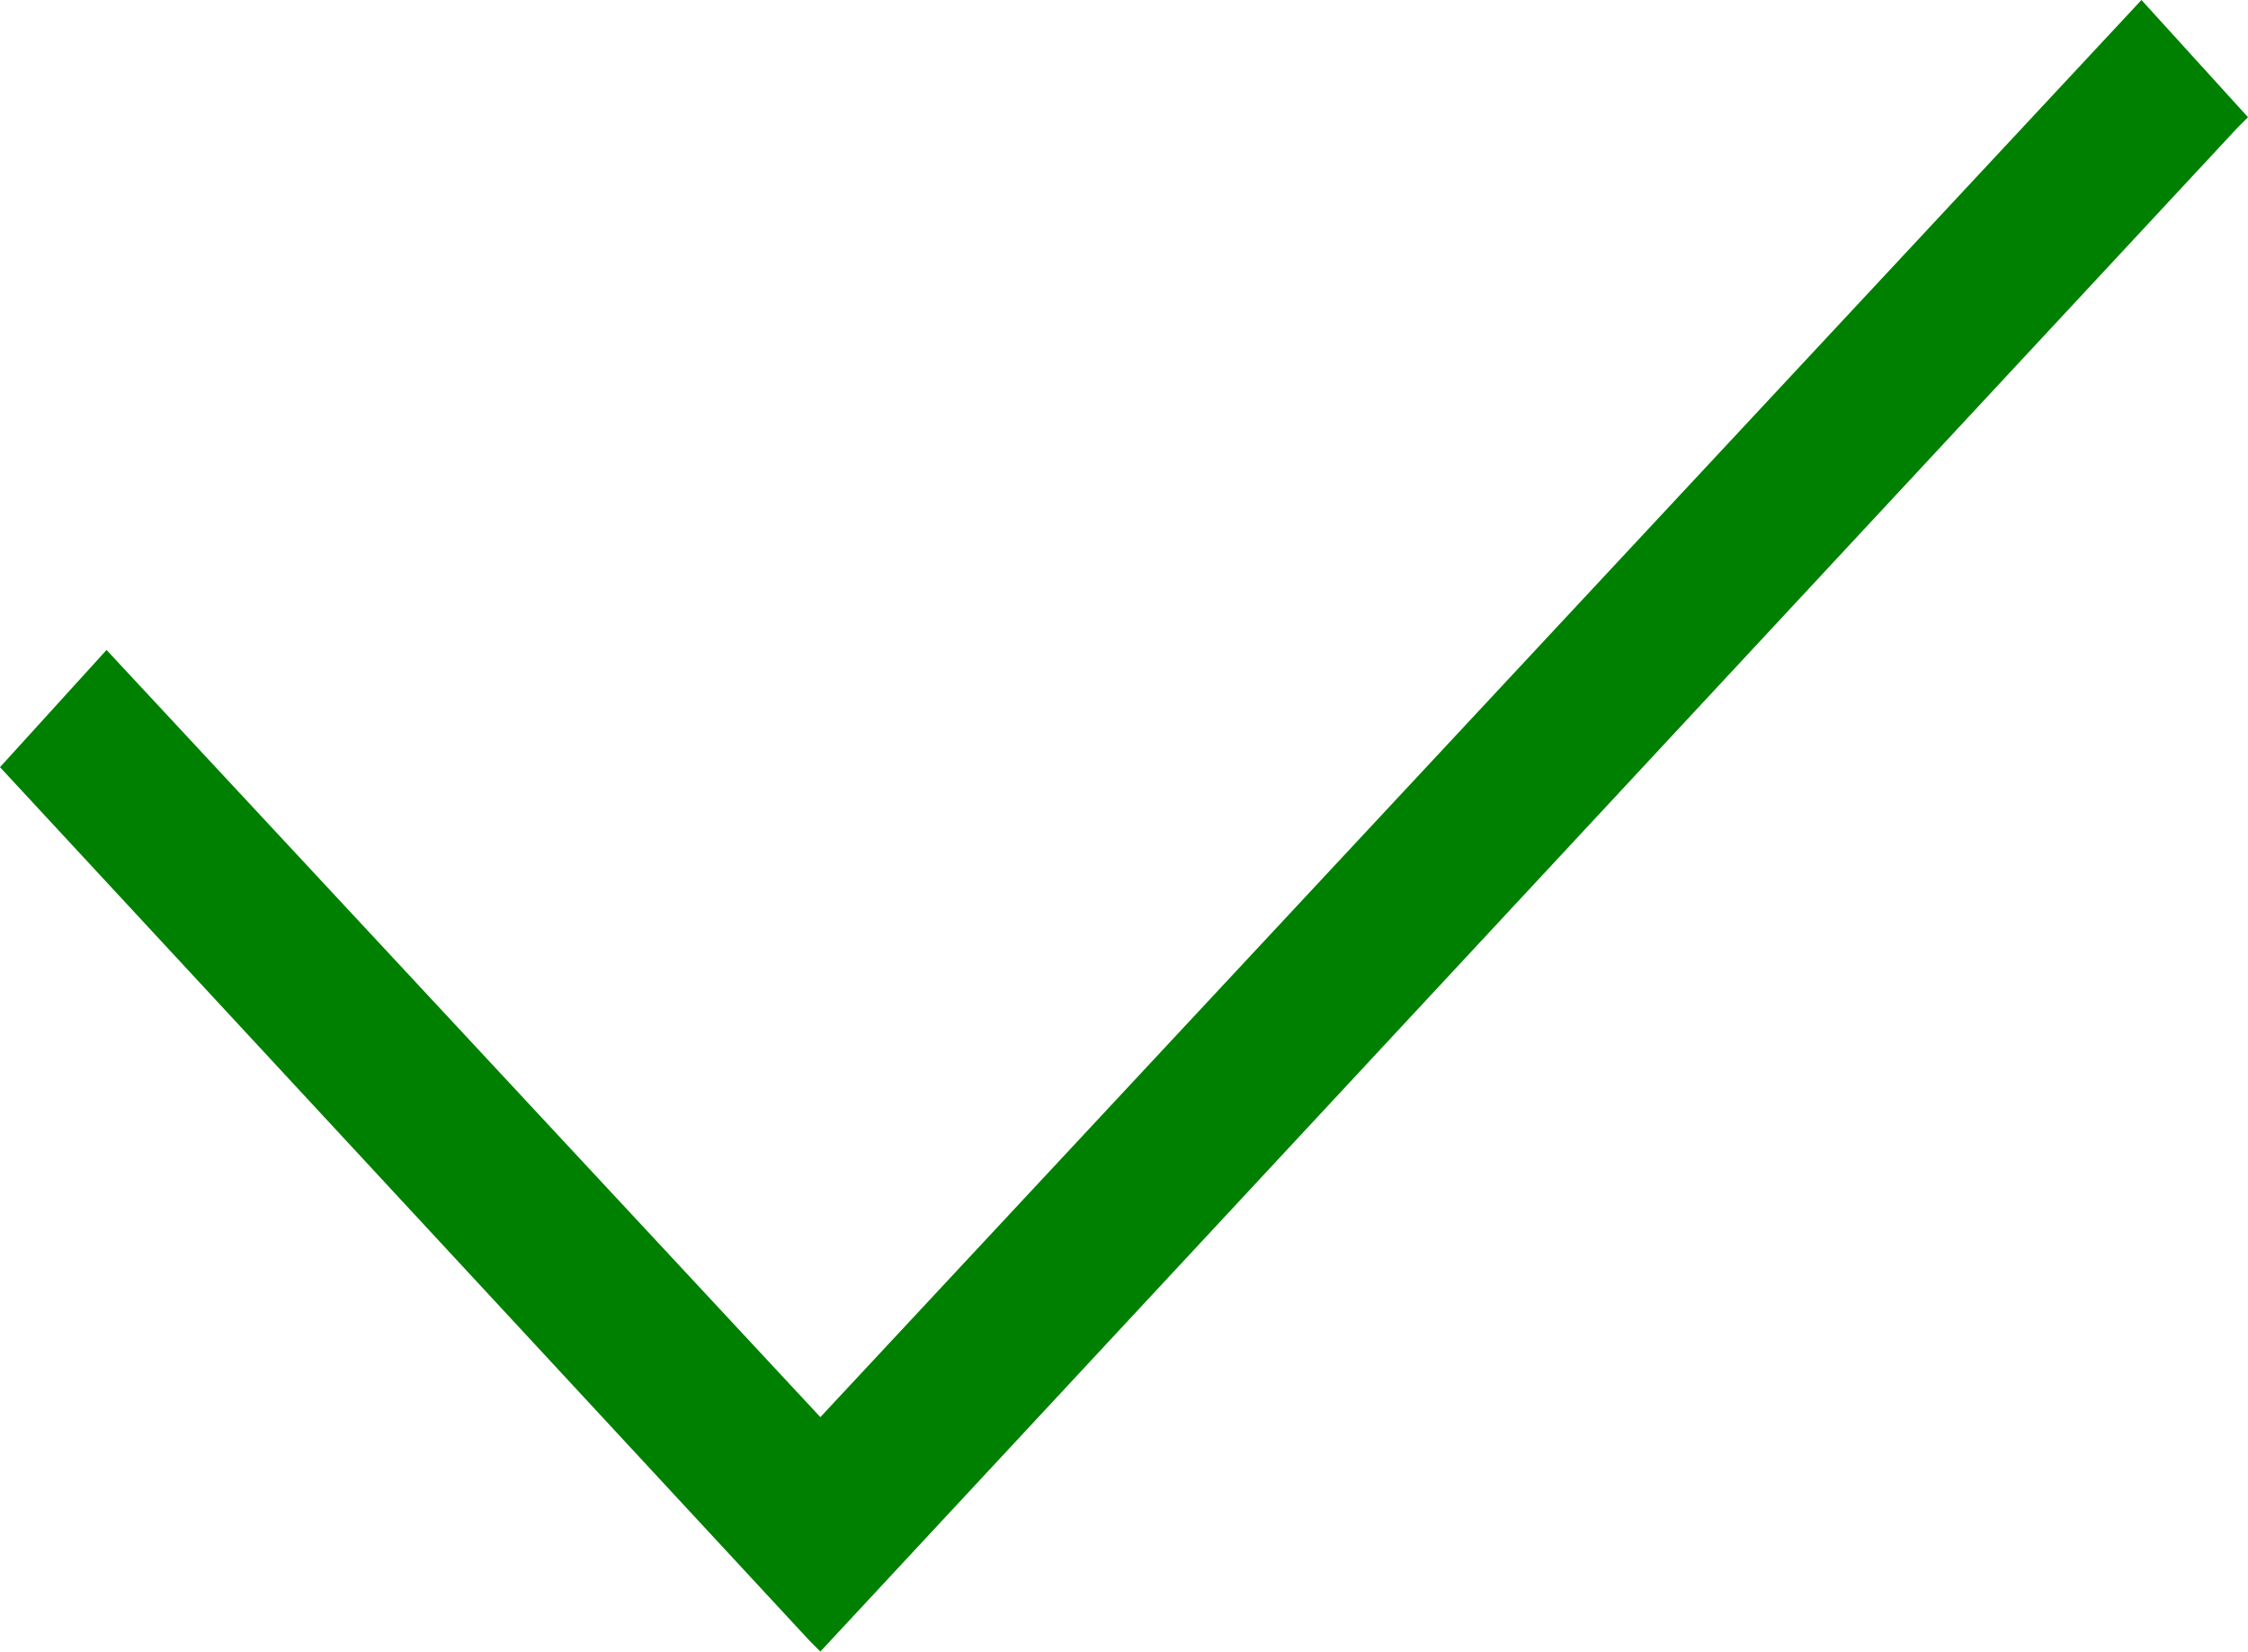
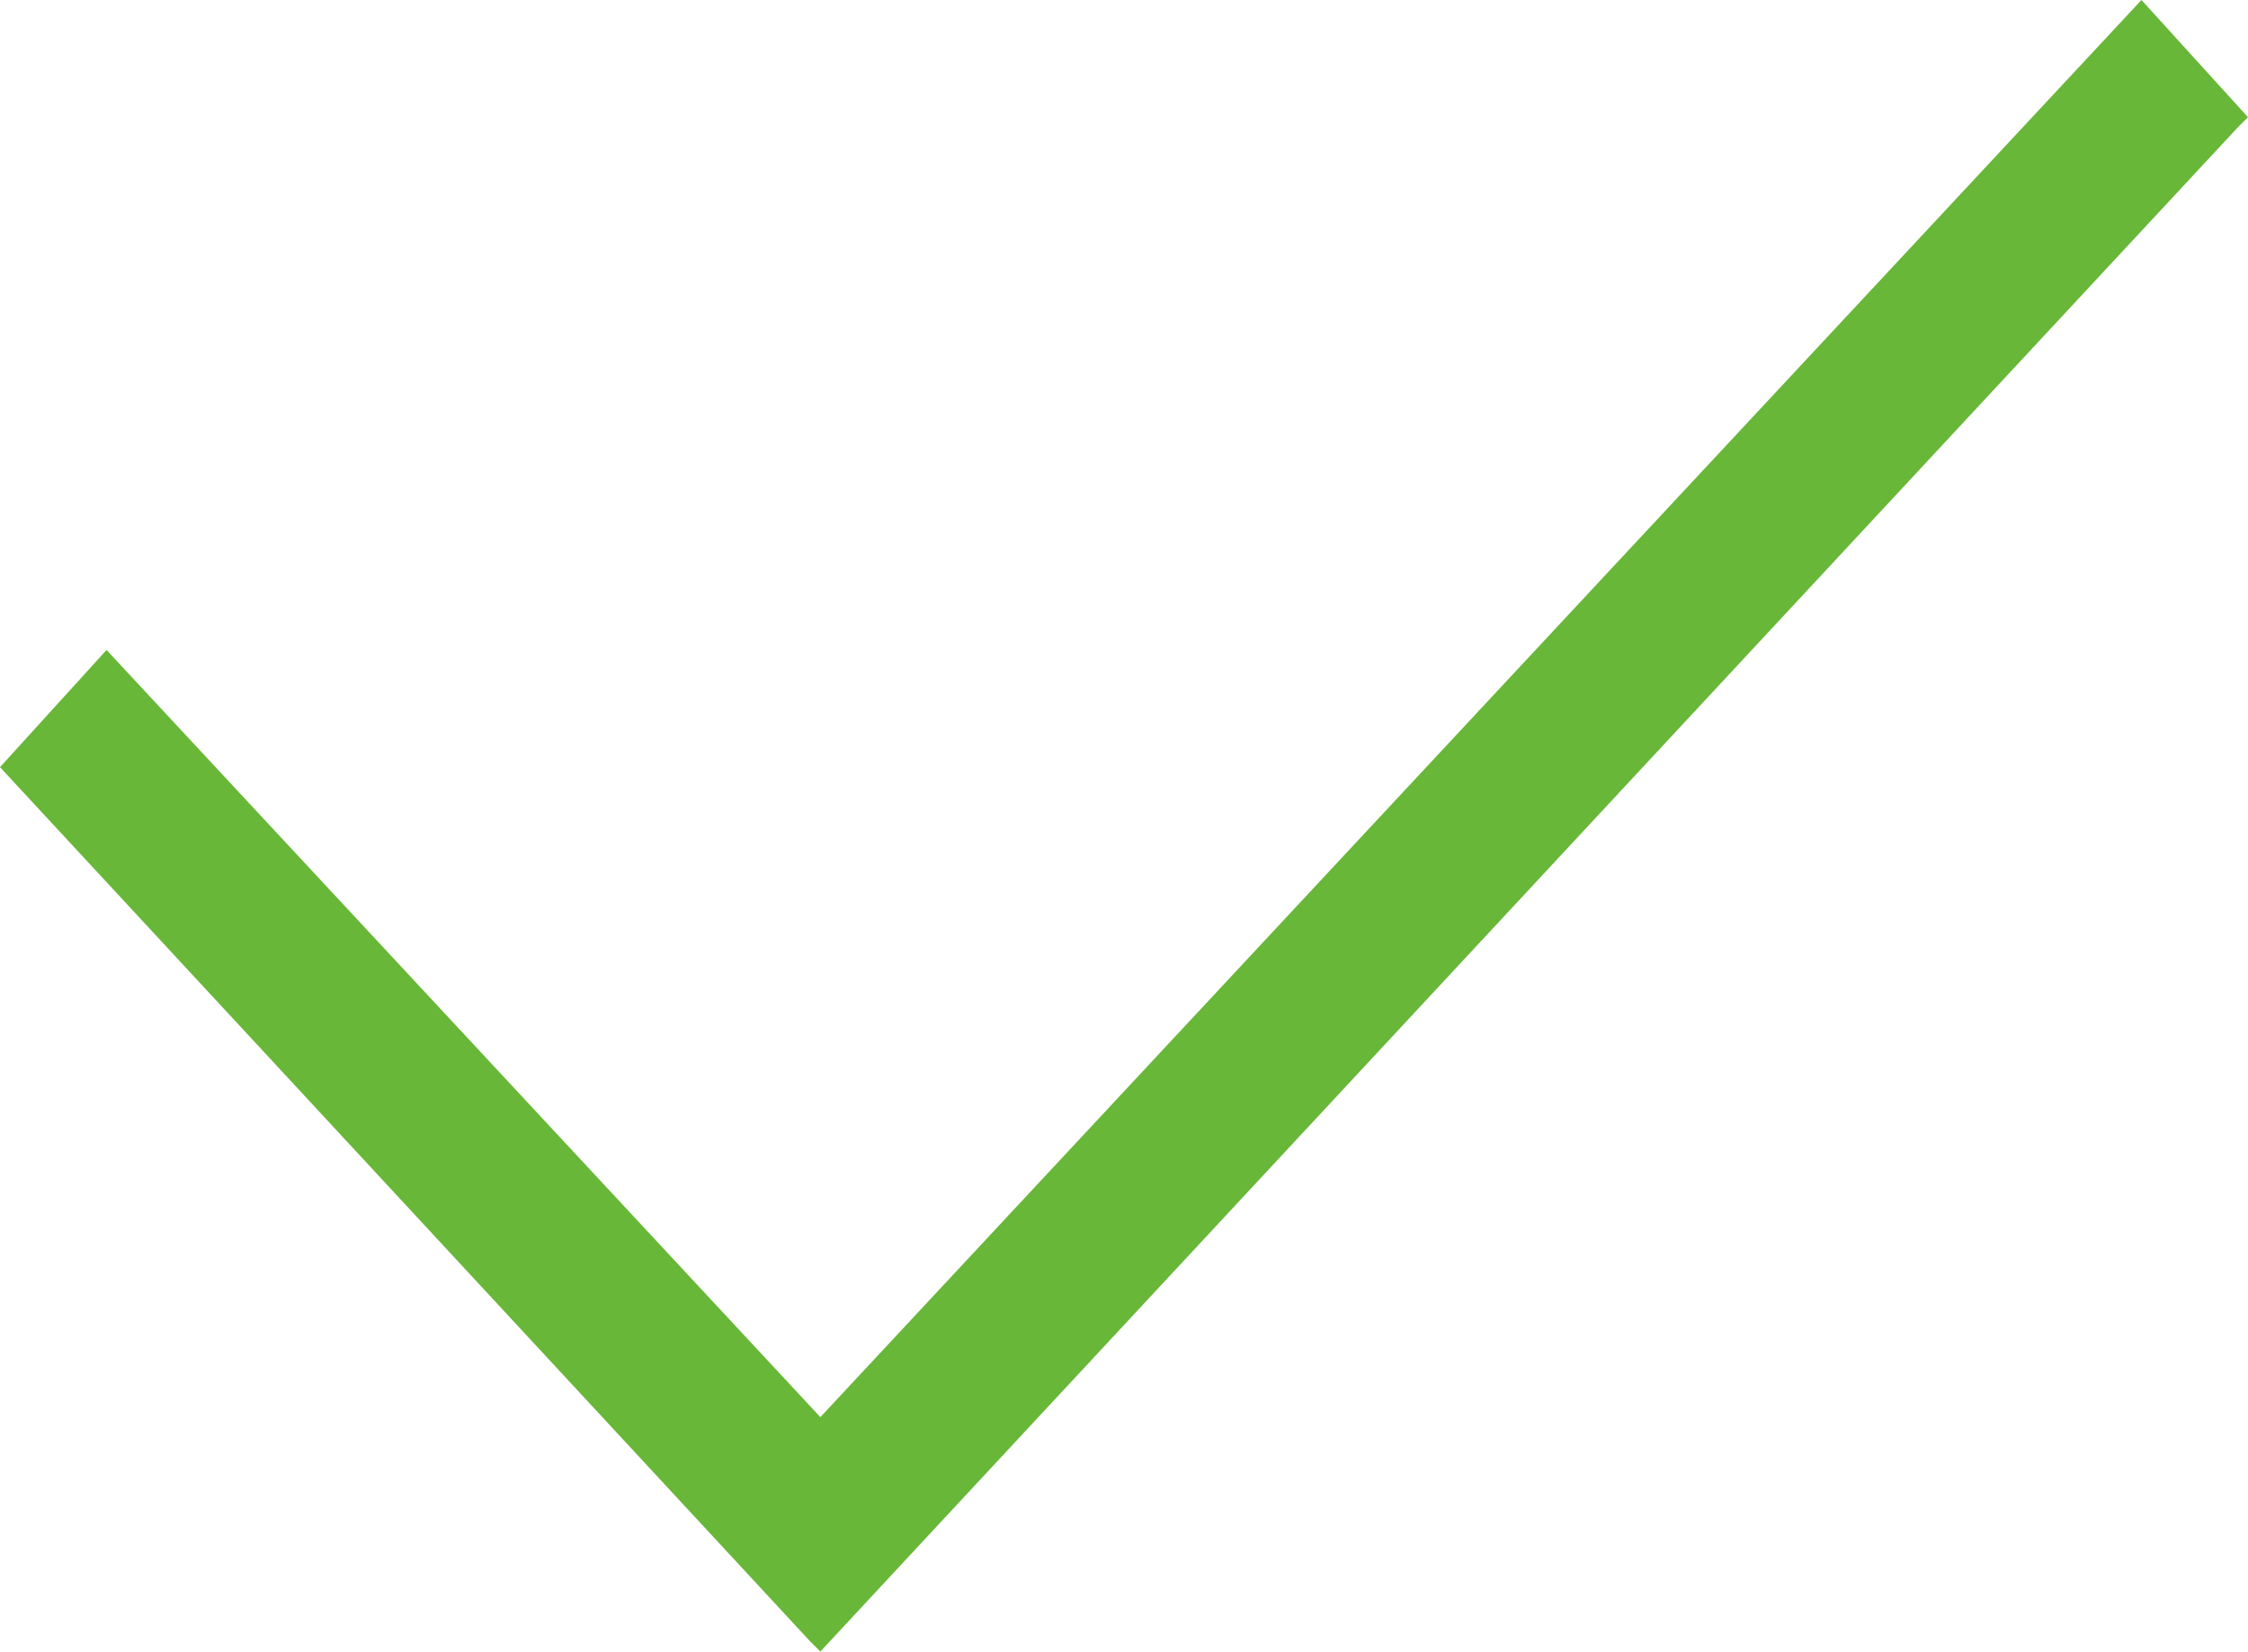
<svg xmlns="http://www.w3.org/2000/svg" version="1.1" id="Layer_1" x="0px" y="0px" viewBox="0 0 21.1 15.5" style="enable-background:new 0 0 21.1 15.5;" xml:space="preserve">
-   <polygon points="20.1,0 7.7,13.3 1,6.1 0,7.2 7.6,15.4 7.7,15.5 21,1.2 21.1,1.1 " fill="green" />
+   <polygon points="20.1,0 7.7,13.3 1,6.1 0,7.2 7.6,15.4 7.7,15.5 21,1.2 21.1,1.1 " fill="#68b738" />
</svg>
